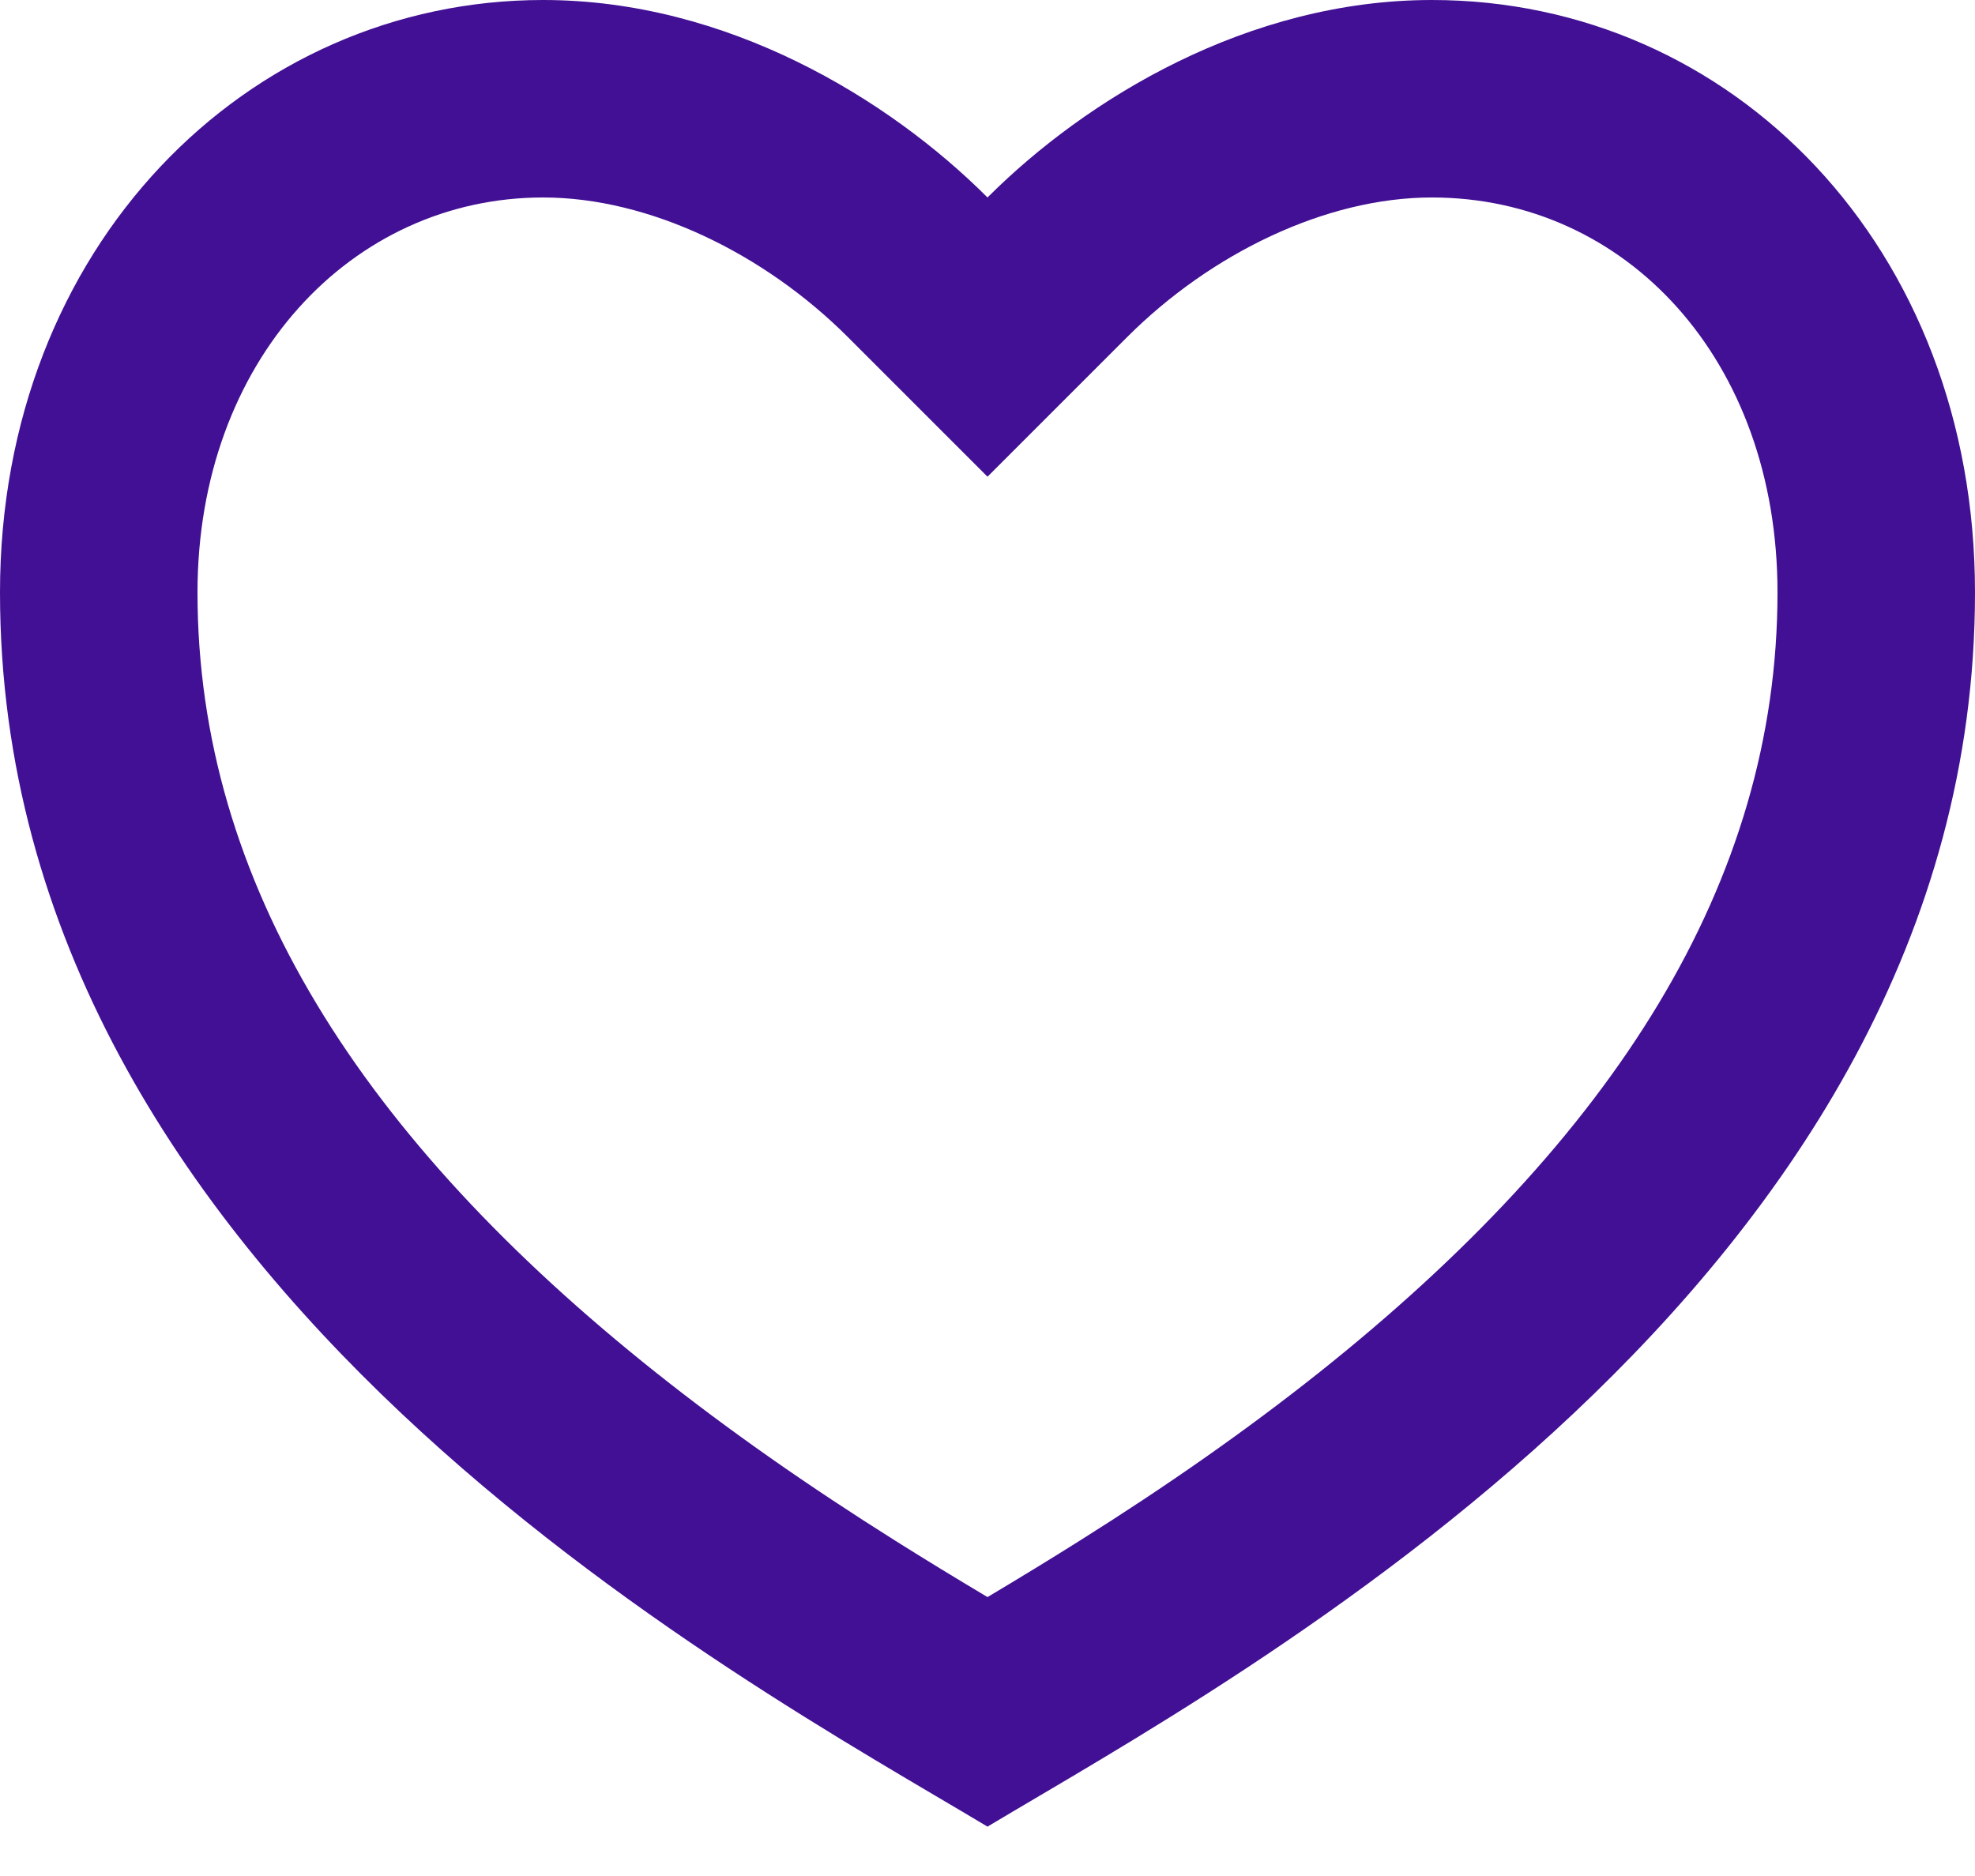
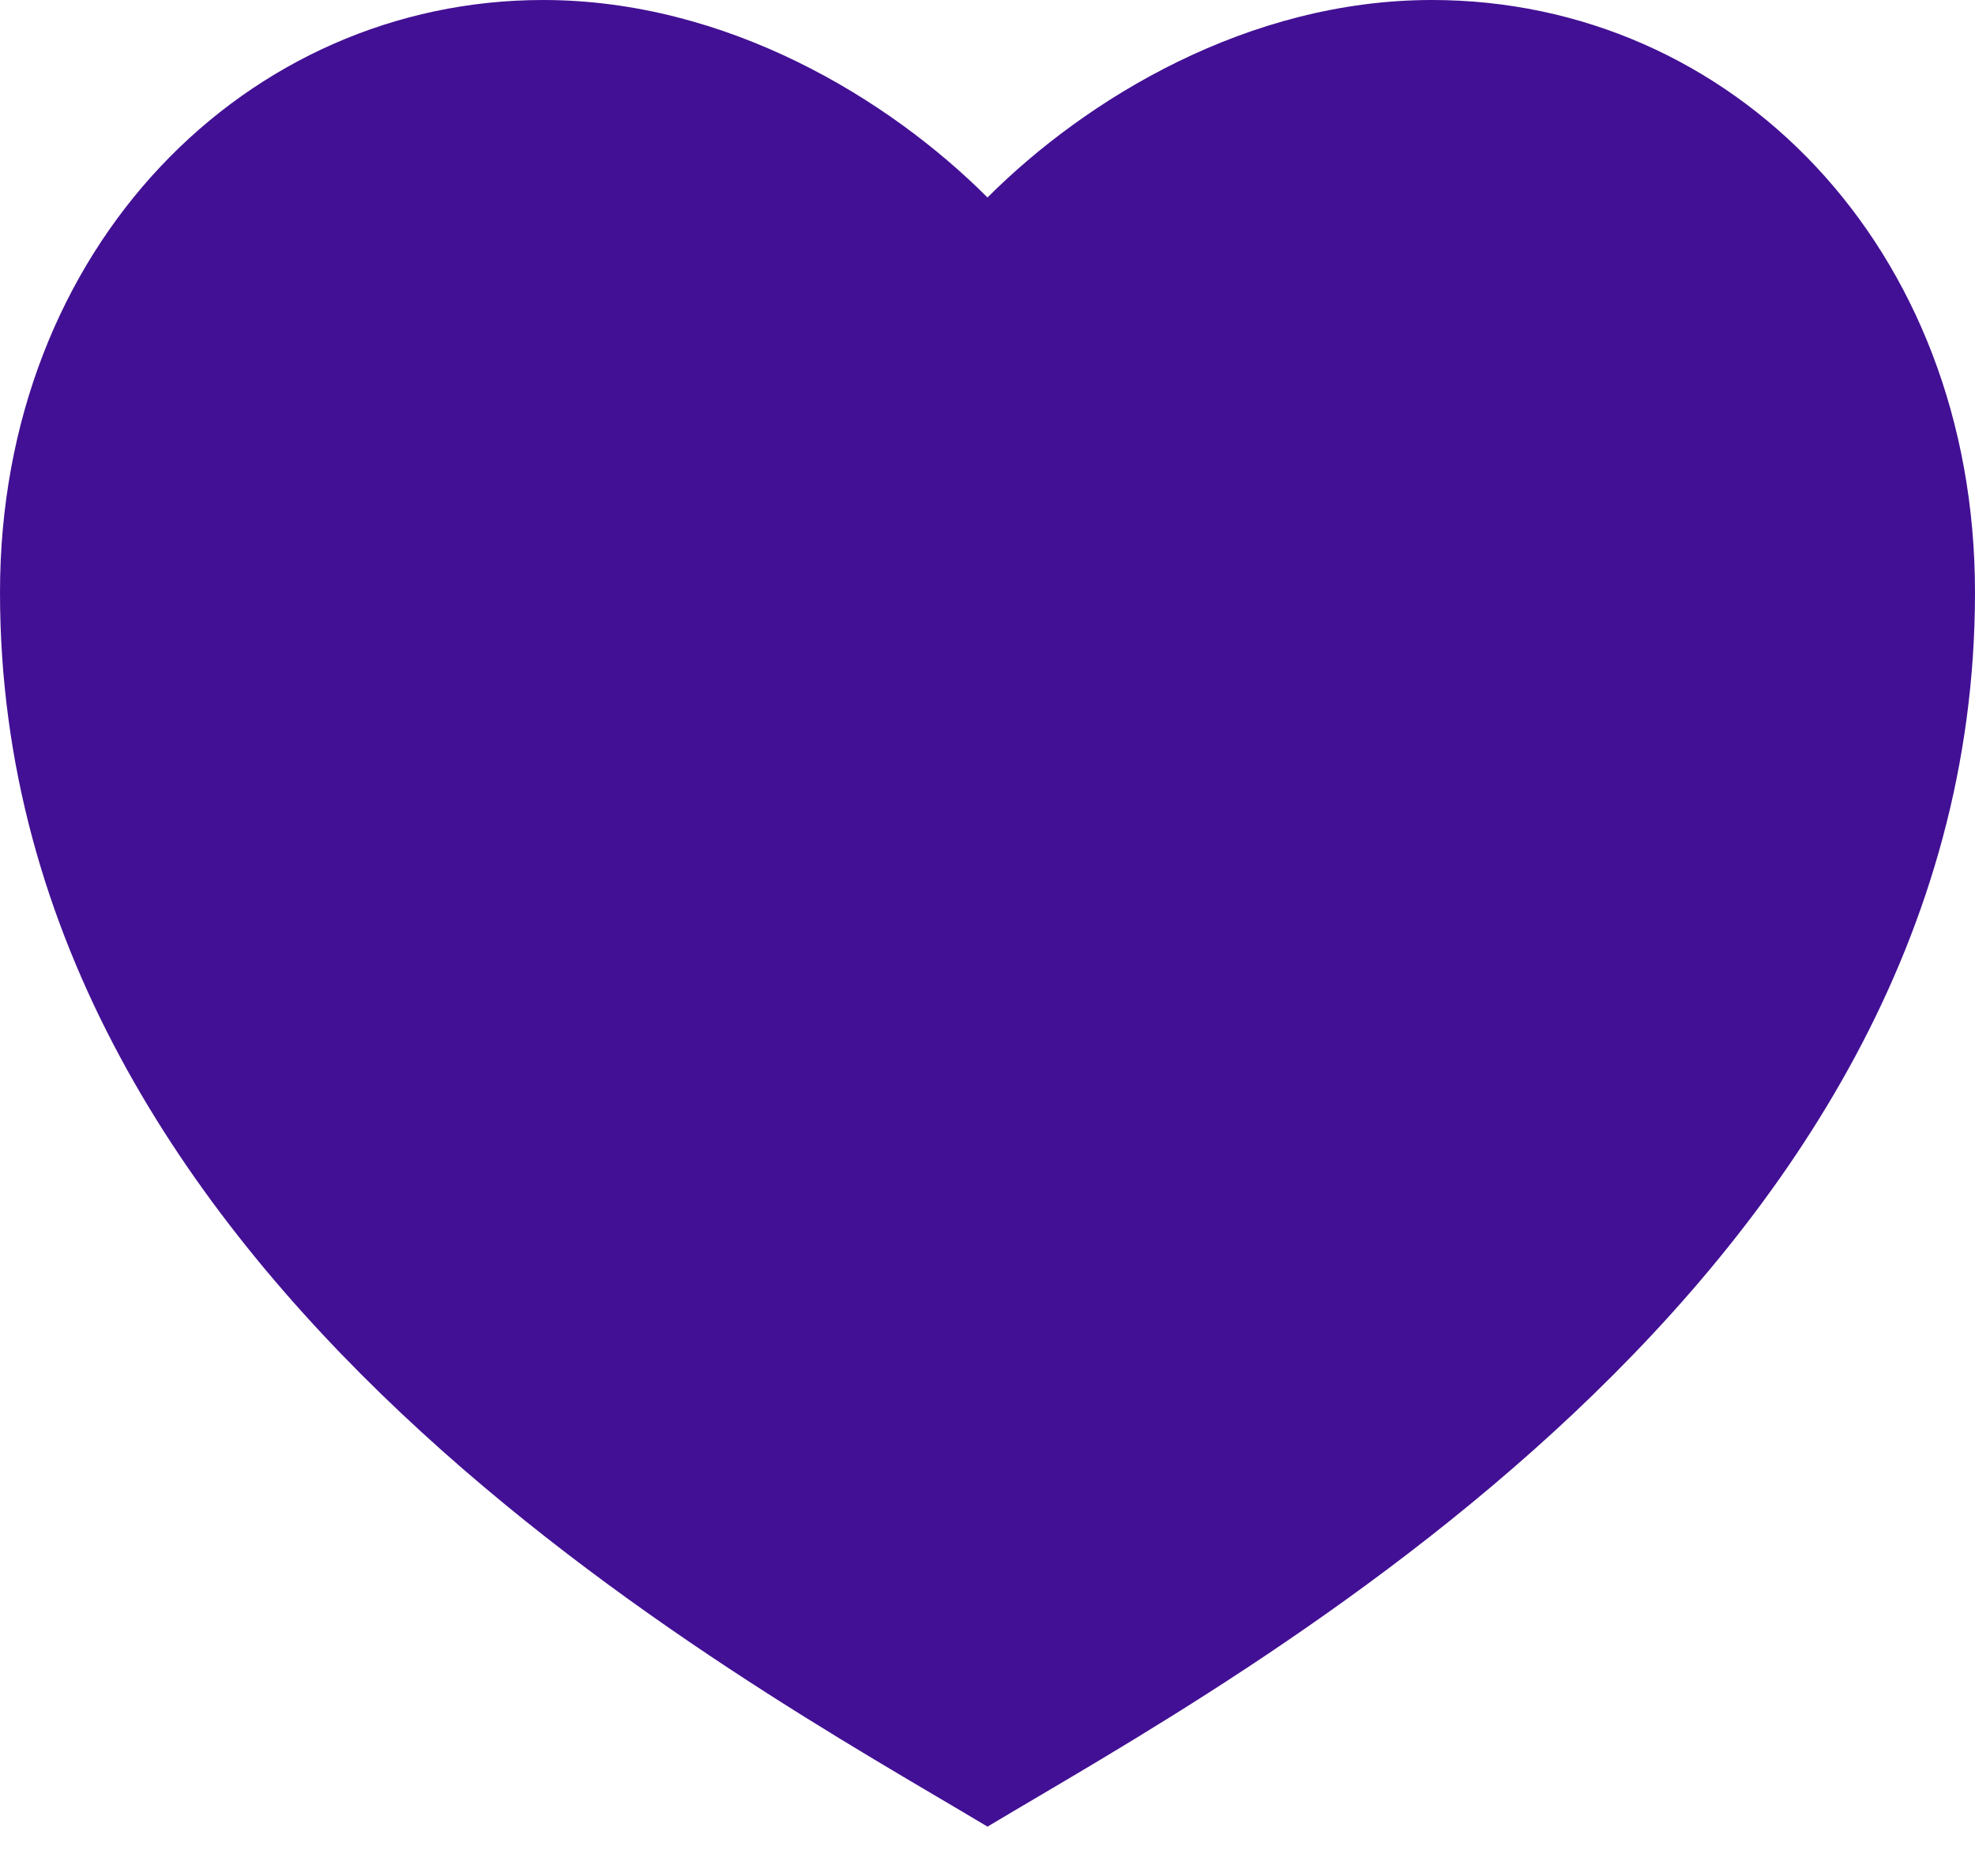
<svg xmlns="http://www.w3.org/2000/svg" width="20" height="19" viewBox="0 0 20 19" fill="none">
-   <path d="M14.5 0C17.538 0 20 2.5 20 6C20 13 12.5 17 10 18.5C7.5 17 0 13 0 6C0 2.5 2.5 0 5.5 0C7.36 0 9 1 10 2C11 1 12.64 0 14.5 0ZM10.934 15.604C11.816 15.049 12.61 14.495 13.355 13.903C16.334 11.533 18 8.944 18 6C18 3.641 16.463 2 14.5 2C13.424 2 12.259 2.569 11.414 3.414L10 4.828L8.586 3.414C7.741 2.569 6.576 2 5.5 2C3.559 2 2 3.656 2 6C2 8.944 3.666 11.533 6.645 13.903C7.39 14.495 8.184 15.049 9.066 15.604C9.365 15.792 9.661 15.973 10 16.175C10.339 15.973 10.635 15.792 10.934 15.604Z" fill="#421094" />
+   <path d="M14.5 0C17.538 0 20 2.5 20 6C20 13 12.5 17 10 18.5C7.5 17 0 13 0 6C0 2.5 2.5 0 5.5 0C7.36 0 9 1 10 2C11 1 12.64 0 14.5 0Z" fill="#421094" />
</svg>
